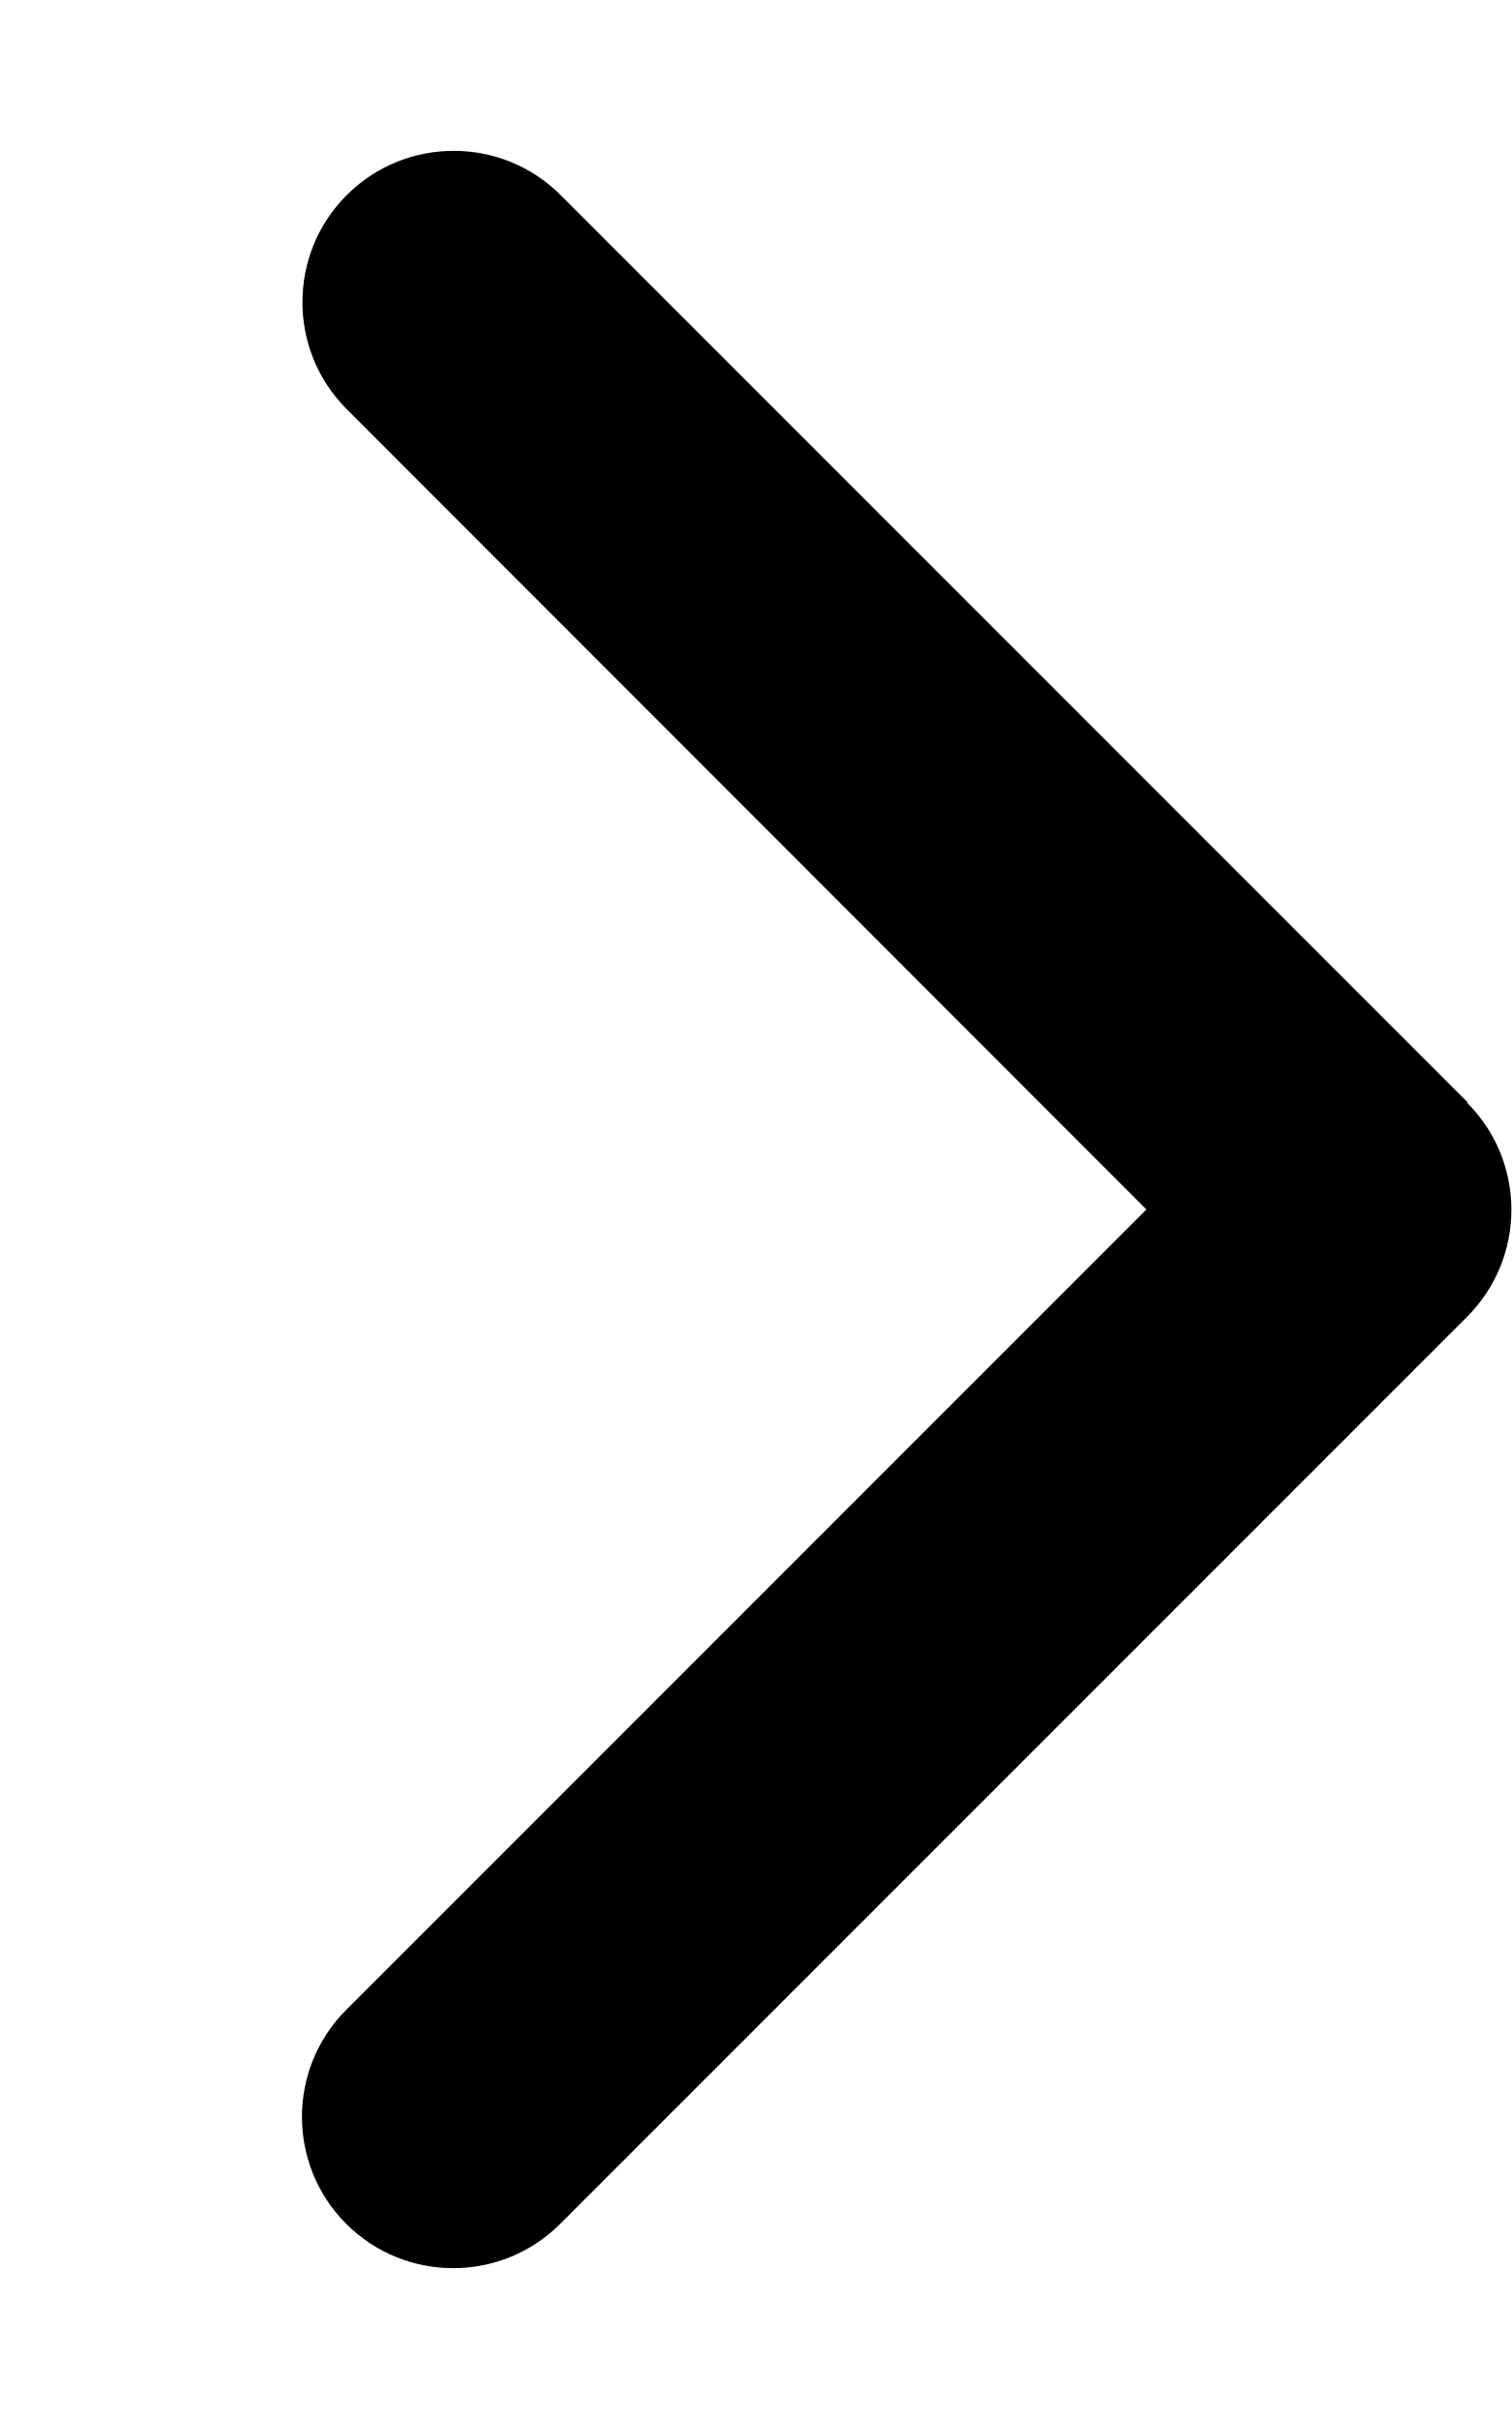
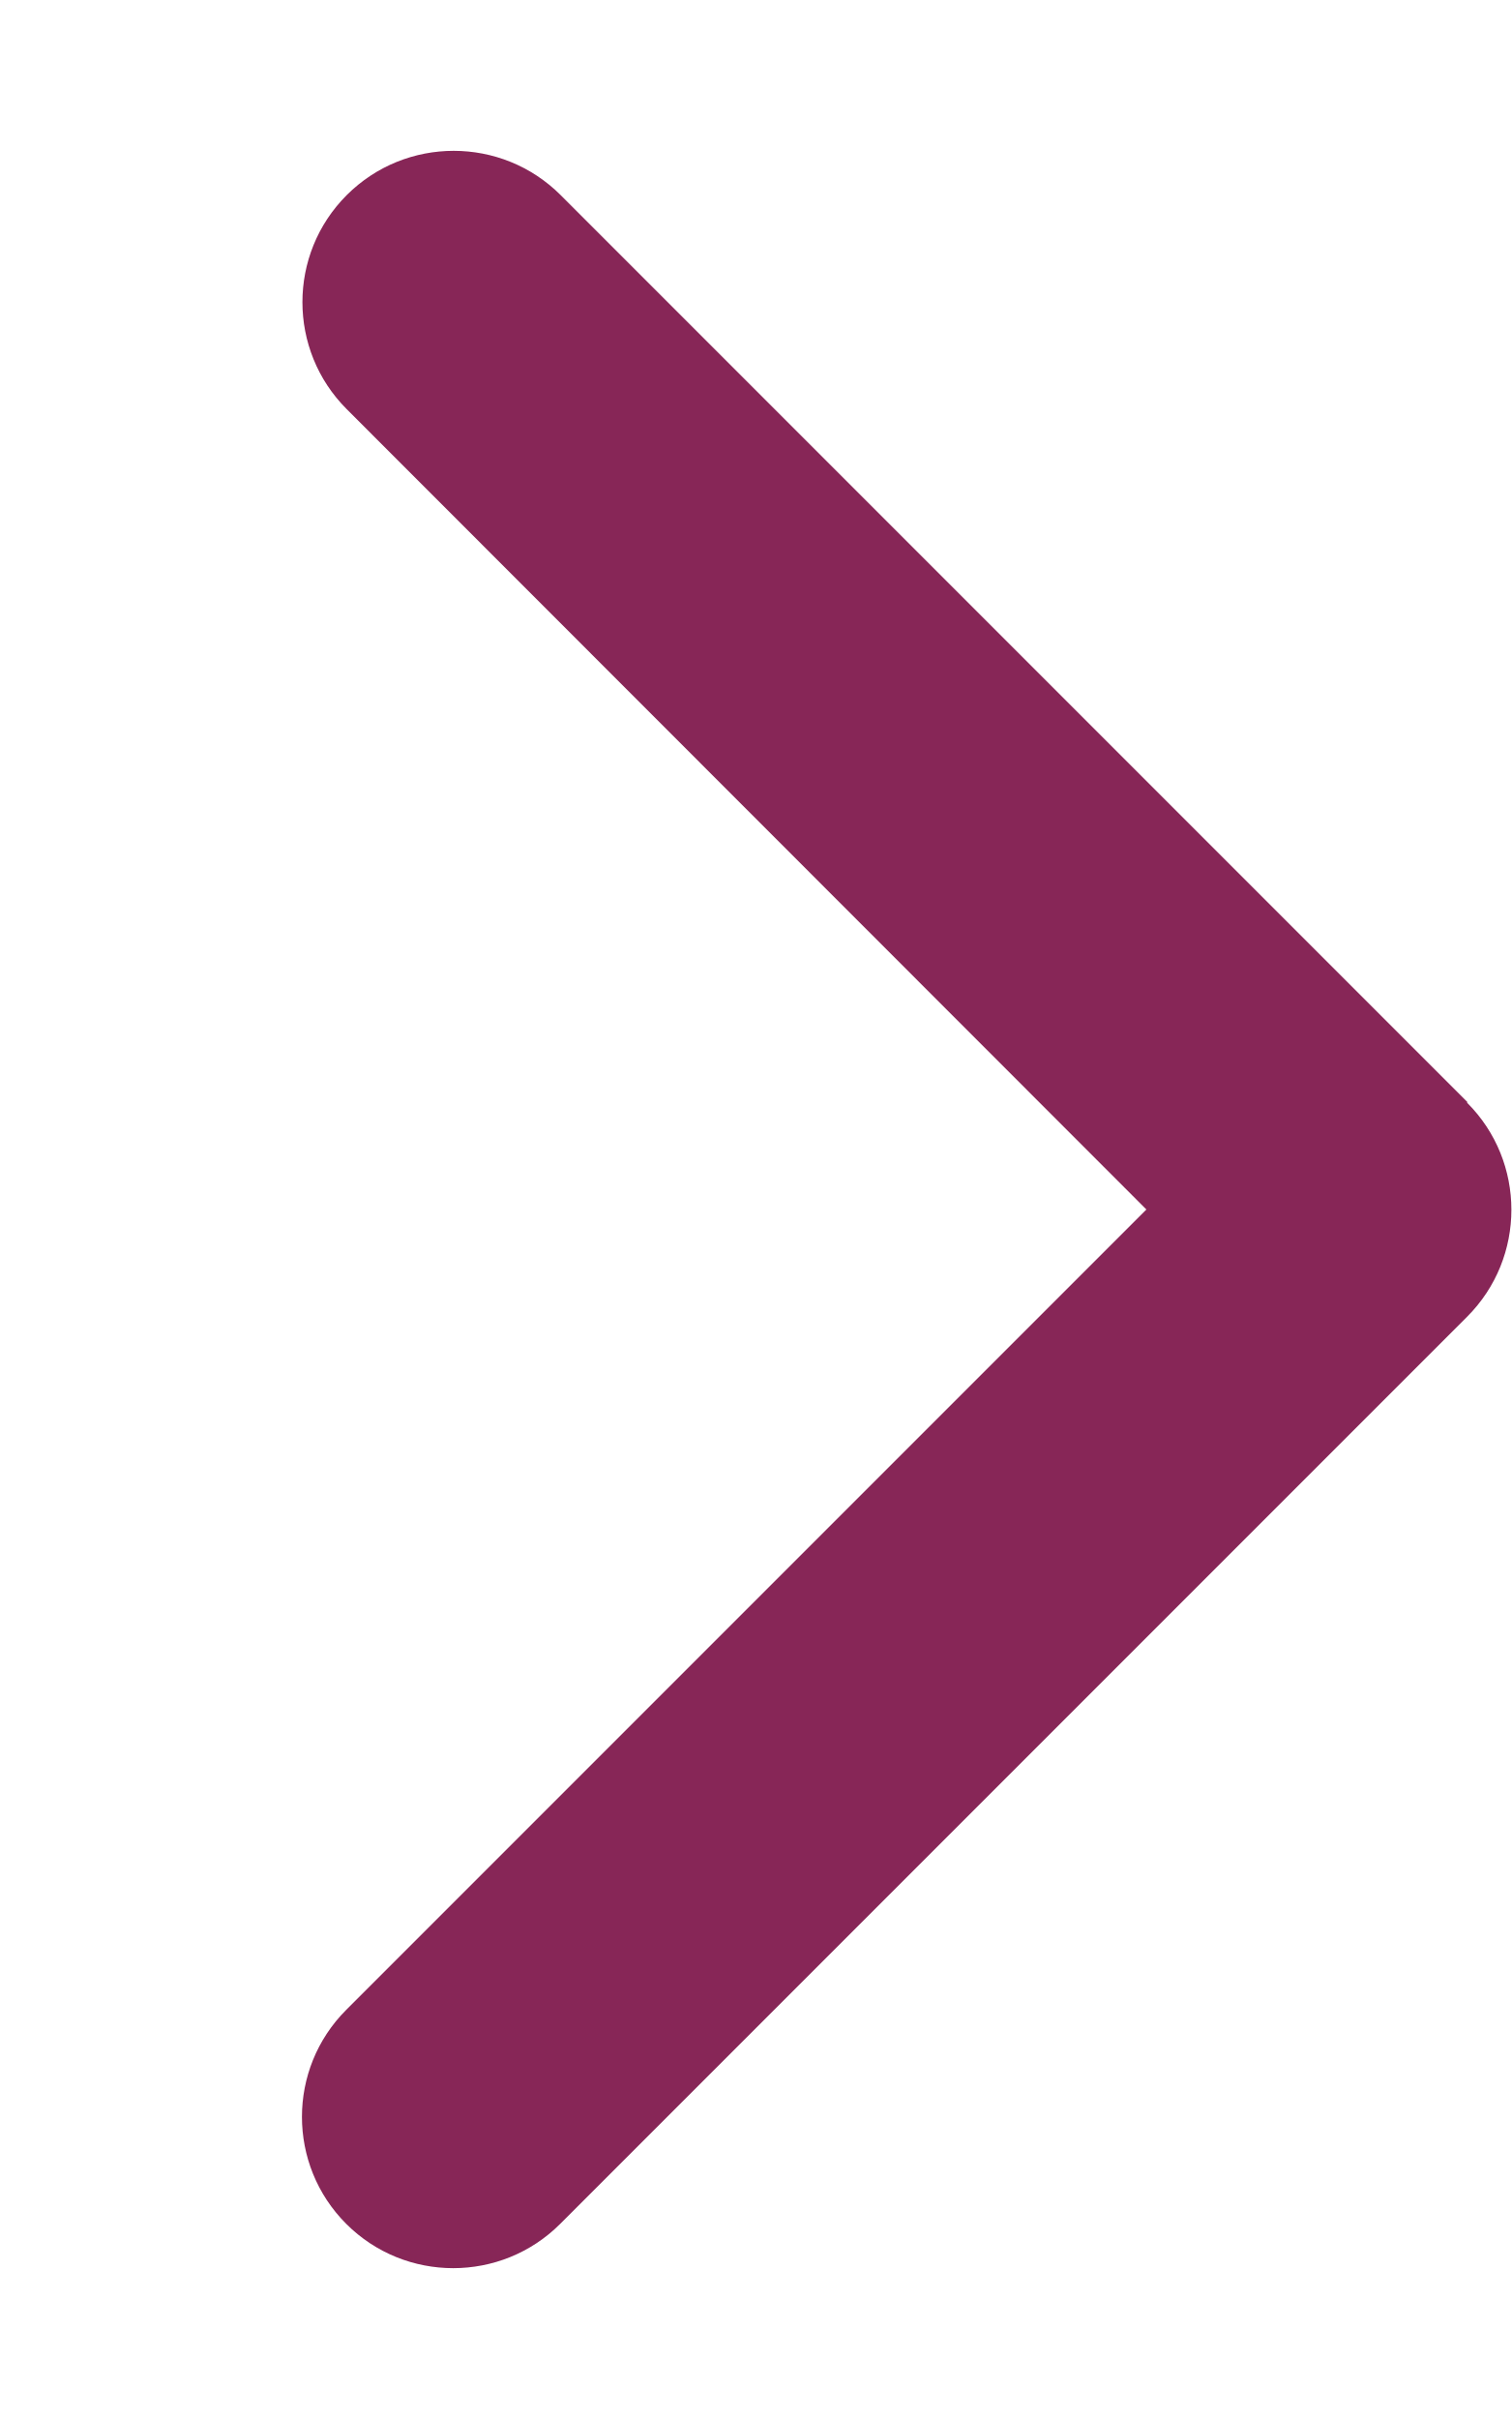
- <svg xmlns="http://www.w3.org/2000/svg" viewBox="0 0 320 512">
-   <path d="M310.6 233.4c12.5 12.5 12.5 32.8 0 45.3l-192 192c-12.5 12.5-32.8 12.5-45.3 0s-12.5-32.8 0-45.3L242.7 256 73.4 86.6c-12.5-12.5-12.5-32.8 0-45.3s32.8-12.5 45.3 0l192 192z" />
+ <svg xmlns="http://www.w3.org/2000/svg" version="1.1" viewBox="0 0 320 512">
+   <defs>
+     <style>
+       .cls-1 {
+         fill: #872657;
+       }
+     </style>
+   </defs>
+   <g>
+     <g id="Layer_1">
+       <path class="cls-1" d="M310.6,233.4c12.5,12.5,12.5,32.8,0,45.3l-192,192c-12.5,12.5-32.8,12.5-45.3,0s-12.5-32.8,0-45.3l169.4-169.4L73.4,86.6c-12.5-12.5-12.5-32.8,0-45.3s32.8-12.5,45.3,0l192,192h-.1Z" />
+     </g>
+   </g>
</svg>
